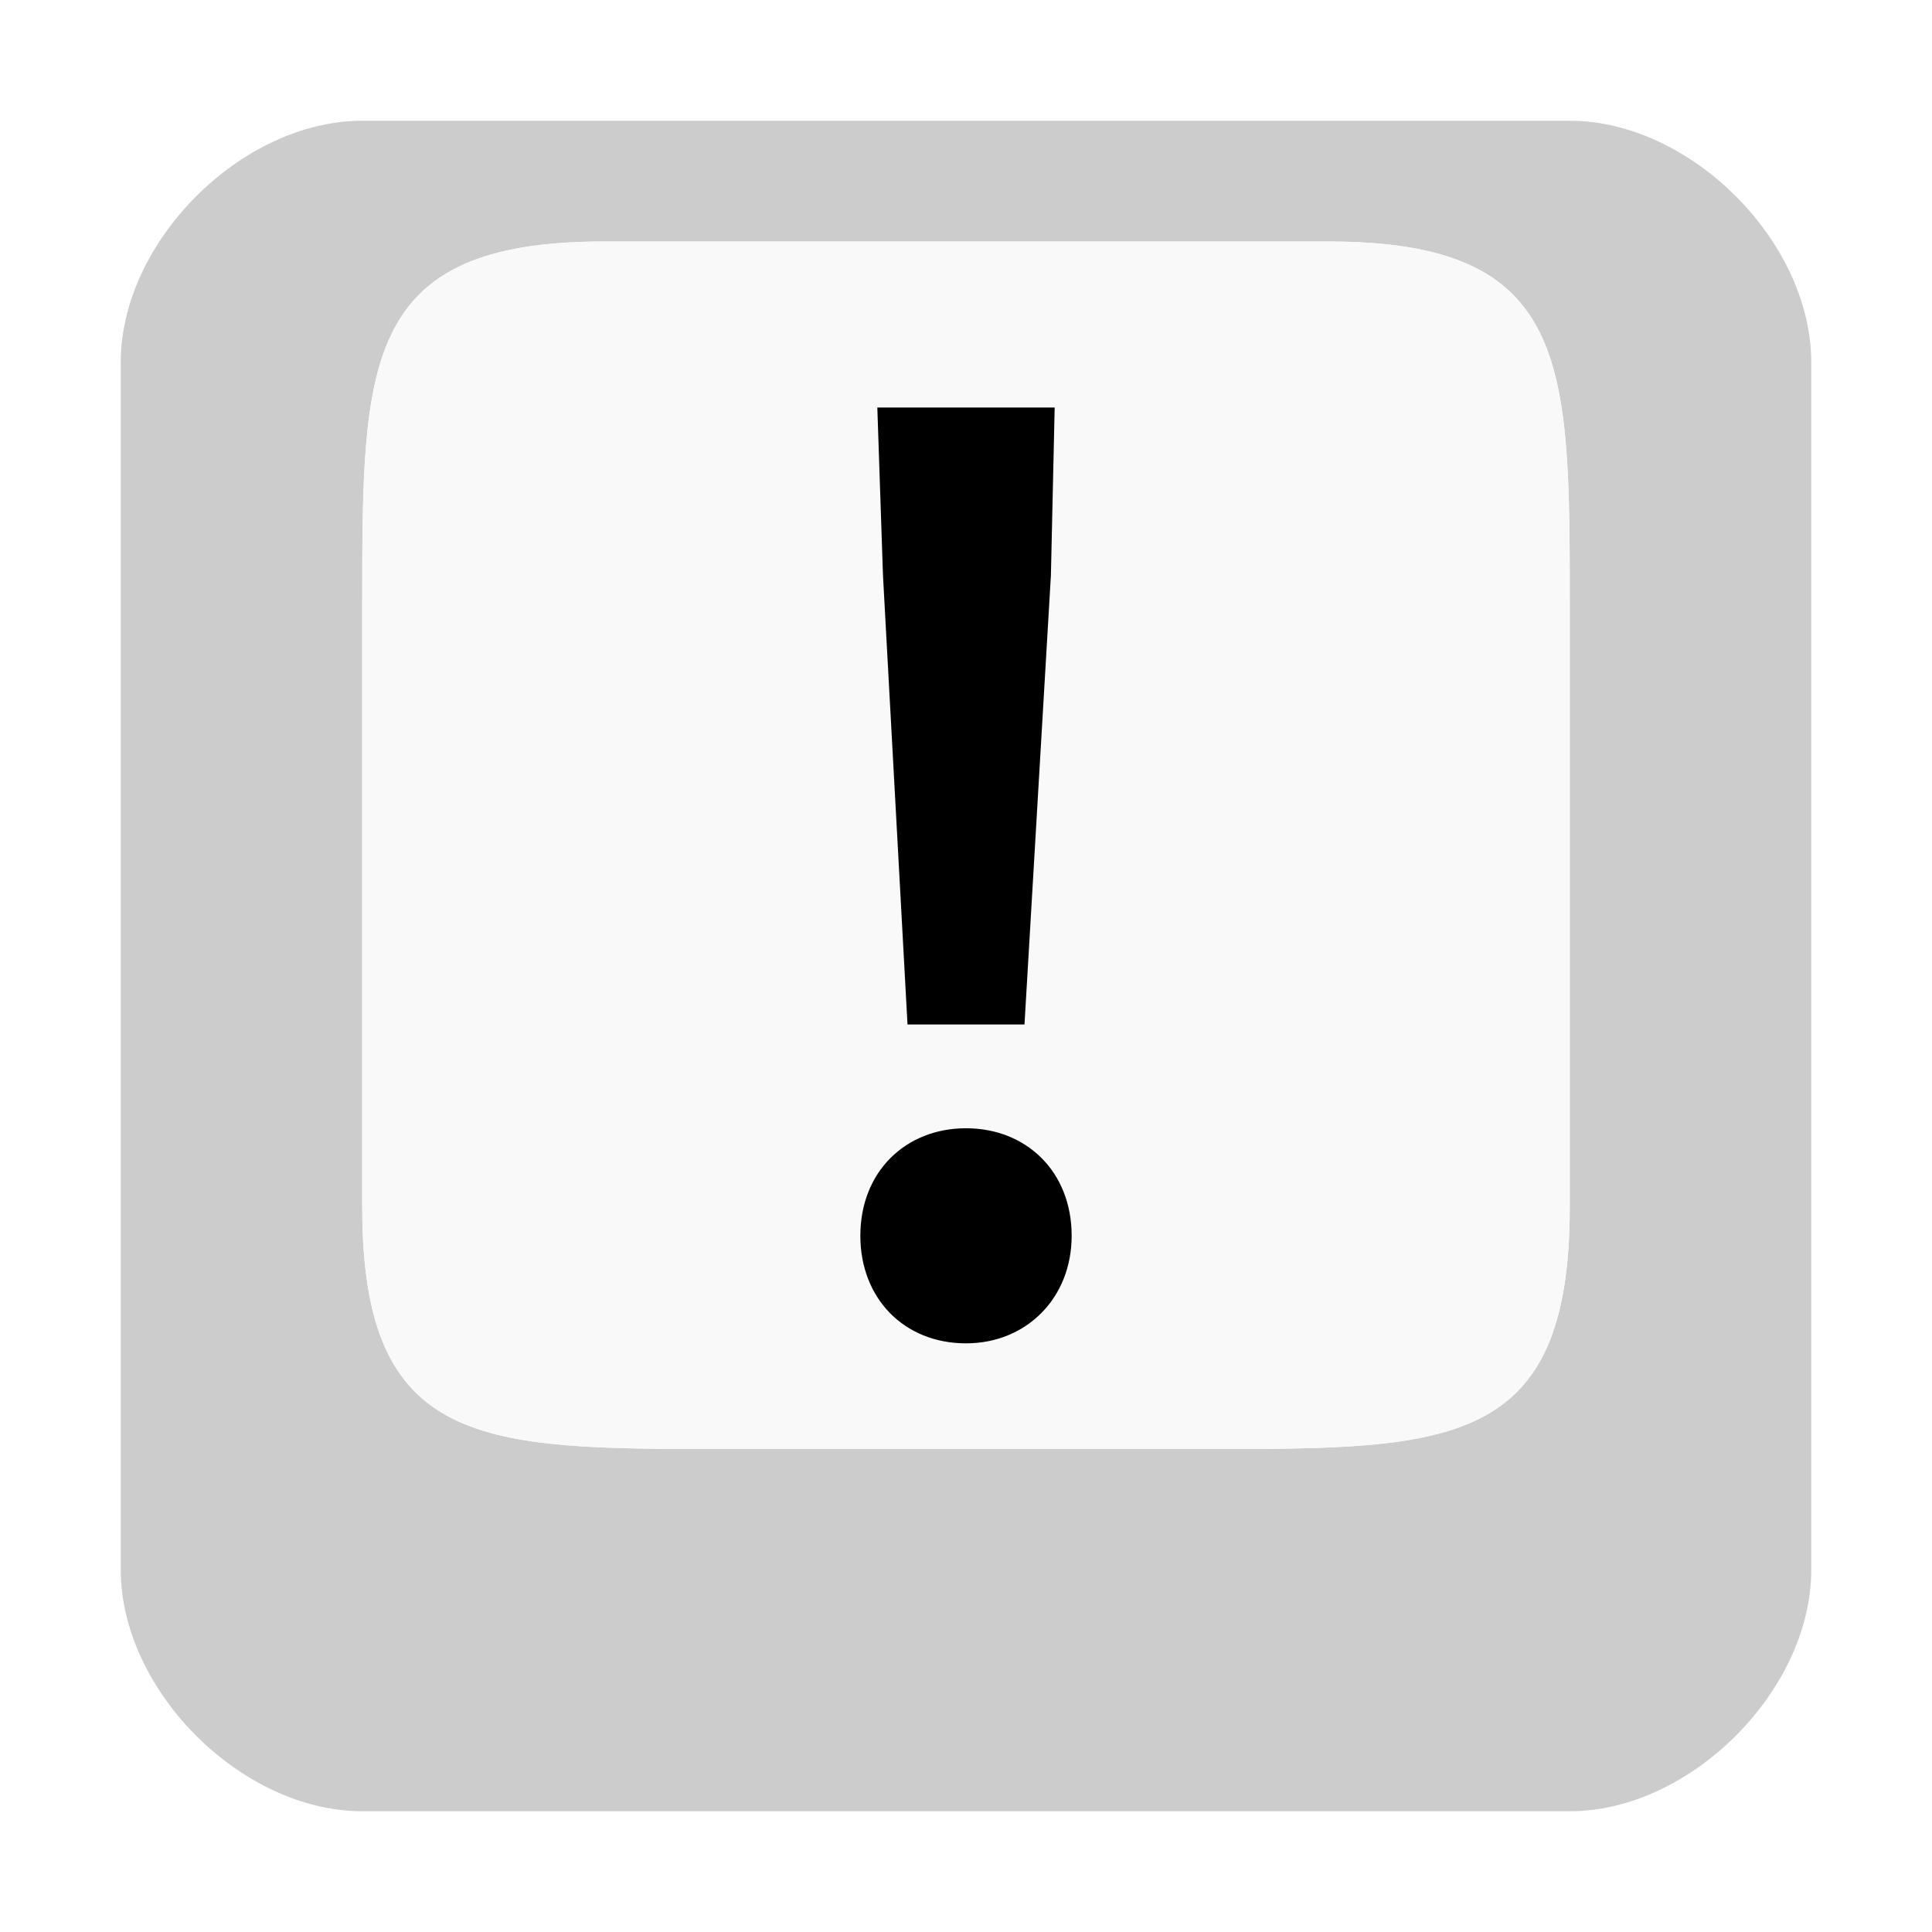
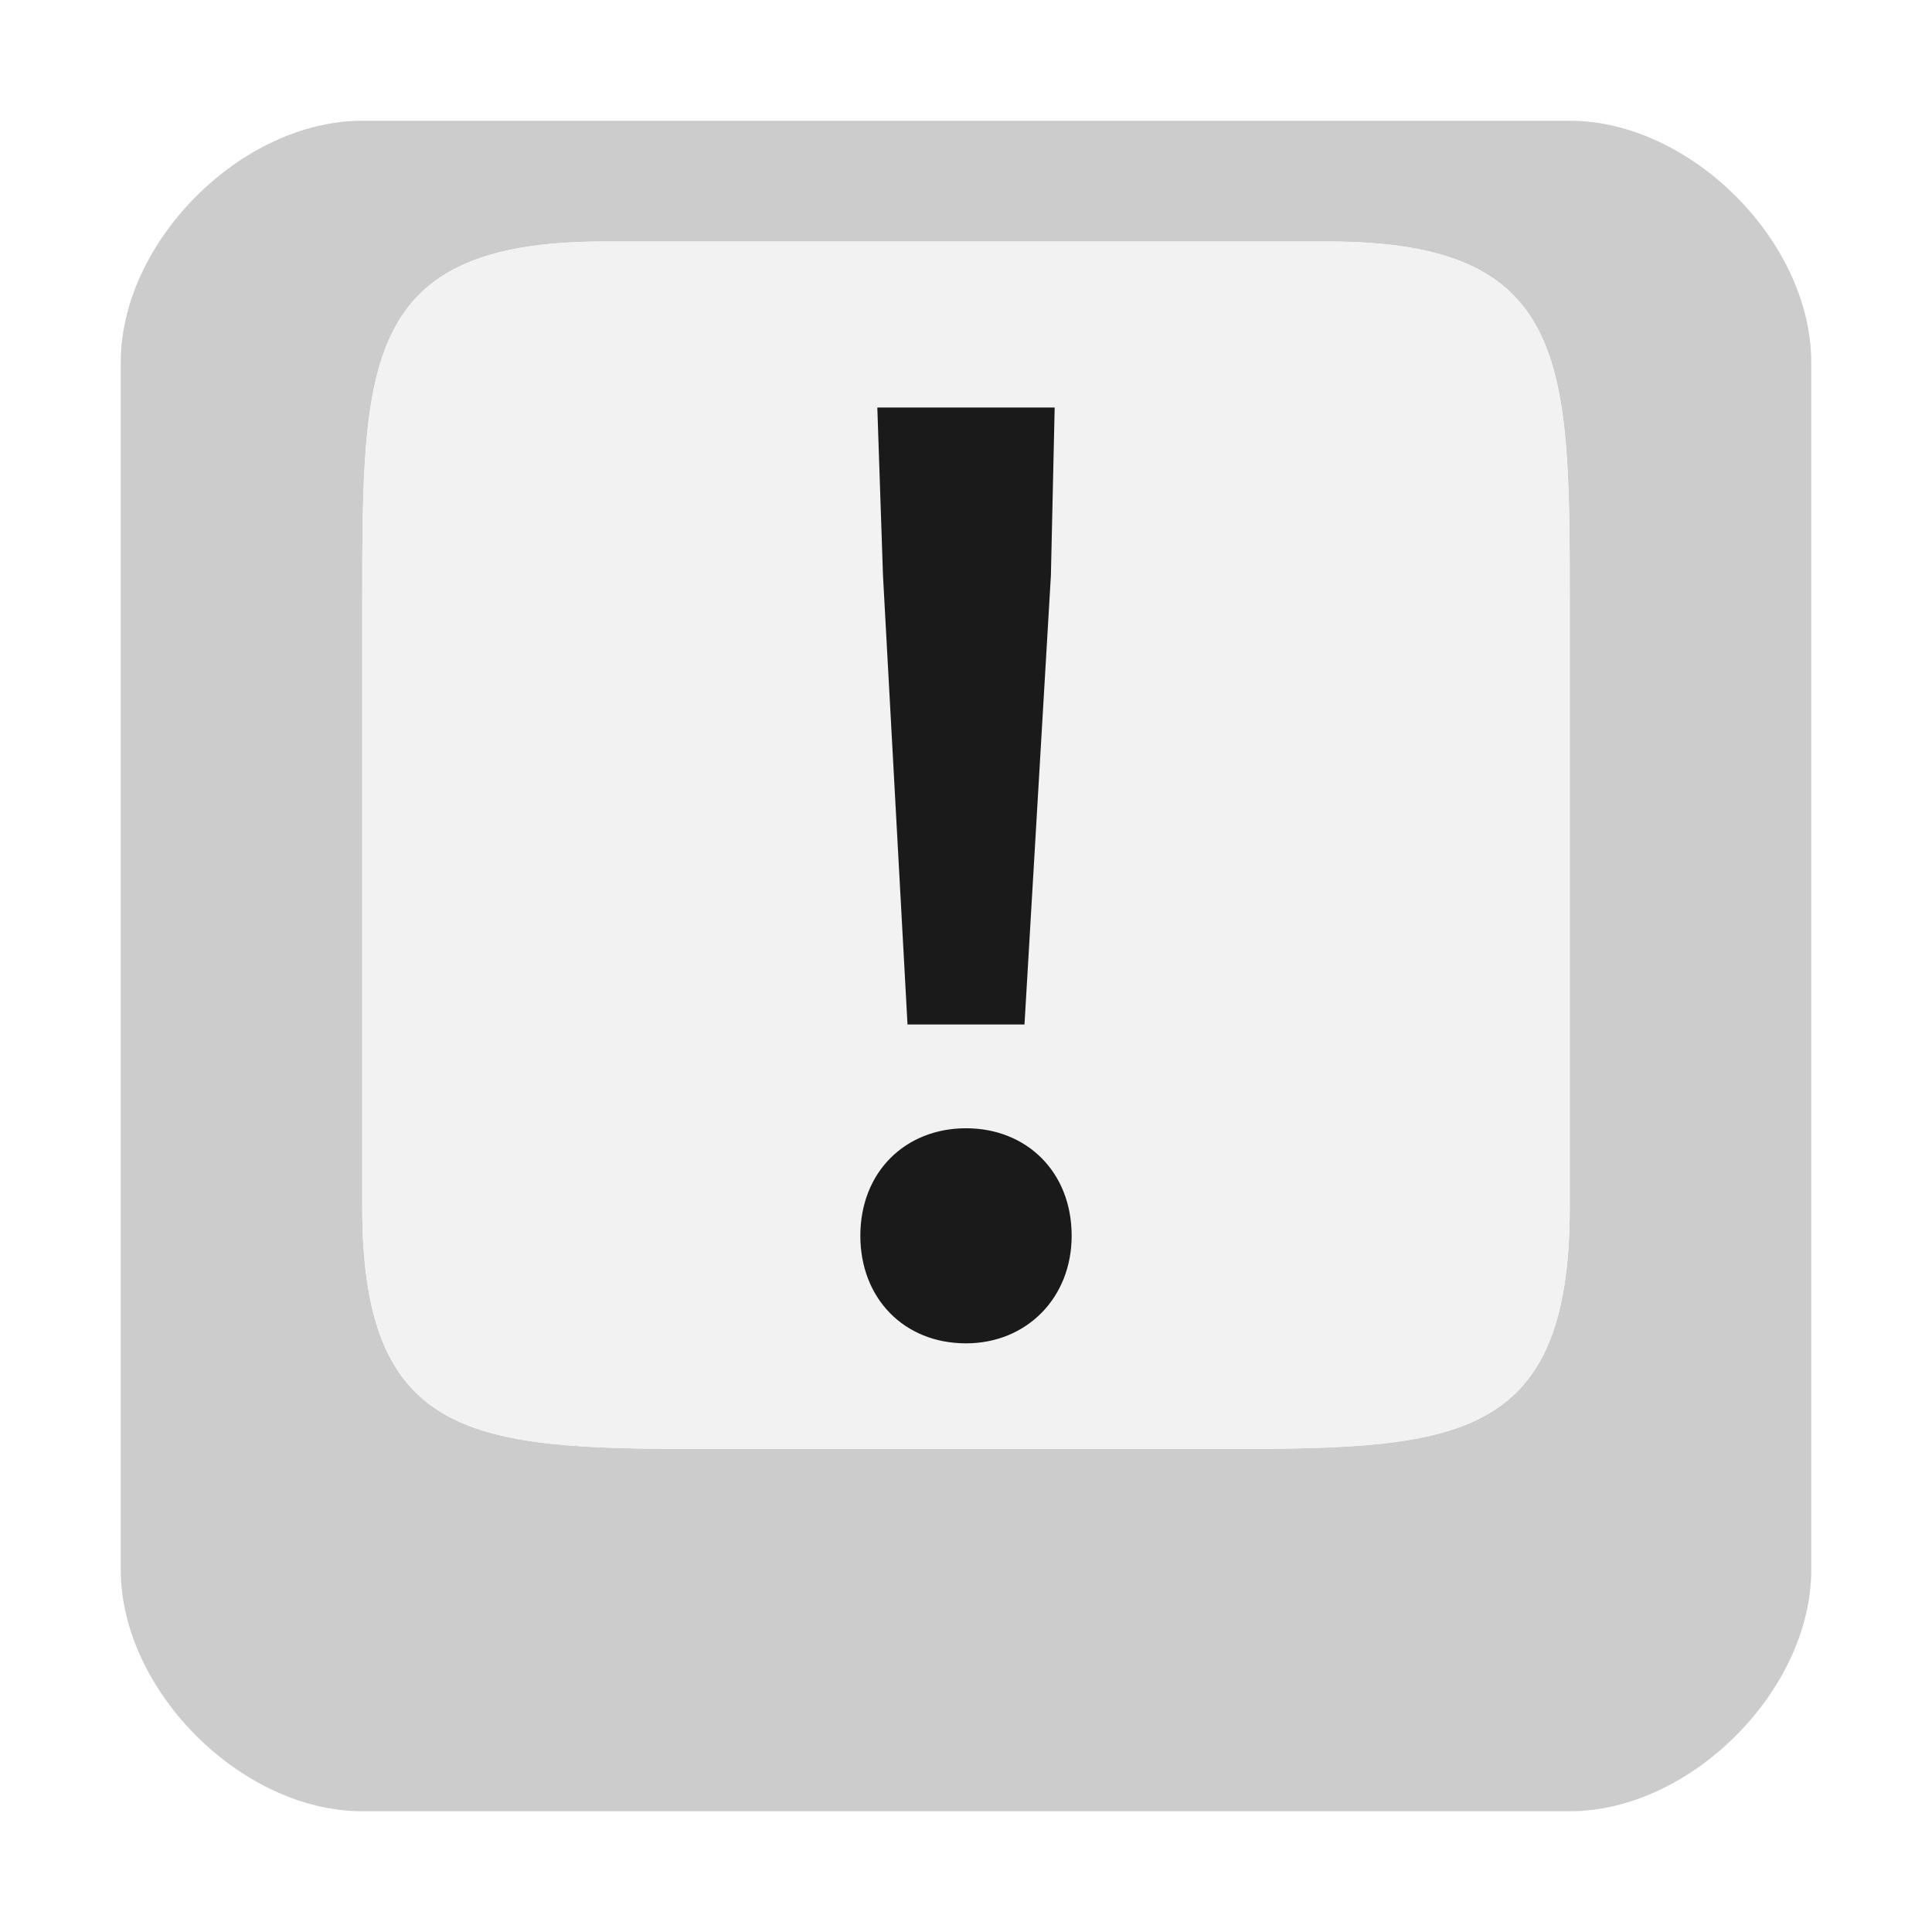
<svg xmlns="http://www.w3.org/2000/svg" width="16px" height="16px" id="svg2985" version="1.1">
  <defs id="defs2987" />
  <g id="layer1">
-     <path style="font-size:medium;font-style:normal;font-variant:normal;font-weight:normal;font-stretch:normal;text-indent:0;text-align:start;text-decoration:none;line-height:normal;letter-spacing:normal;word-spacing:normal;text-transform:none;direction:ltr;block-progression:tb;writing-mode:lr-tb;text-anchor:start;baseline-shift:baseline;color:#000000;fill:#cccccc;fill-opacity:1;stroke:none;stroke-width:1px;marker:none;visibility:visible;display:inline;overflow:visible;enable-background:accumulate;font-family:Sans;-inkscape-font-specification:Sans" d="m 1,3 0,10 c 0,1 1,2 2,2 l 10,0 c 1,0 2,-1 2,-2 L 15,3 C 15,2 14,1 13,1 L 3,1 C 2,1 1,2 1,3 z M 3,5 C 3,3 3,2 5,2 l 6,0 c 2,0 2,1 2,3 l 0,5 c 0,2 -1,2 -3,2 L 6,12 C 4,12 3,12 3,10 z" id="path3795" />
-     <path style="font-size:medium;font-style:normal;font-variant:normal;font-weight:normal;font-stretch:normal;text-indent:0;text-align:start;text-decoration:none;line-height:normal;letter-spacing:normal;word-spacing:normal;text-transform:none;direction:ltr;block-progression:tb;writing-mode:lr-tb;text-anchor:start;baseline-shift:baseline;color:#000000;fill:#f9f9f9;fill-opacity:1;stroke:none;stroke-width:1px;marker:none;visibility:visible;display:inline;overflow:visible;enable-background:accumulate;font-family:Sans;-inkscape-font-specification:Sans" d="M 3,5 C 3,3 3,2 5,2 l 6,0 c 2,0 2,1 2,3 l 0,5 c 0,2 -1,2 -3,2 L 6,12 C 4,12 3,12 3,10 z" id="path3795-8" />
-     <text xml:space="preserve" style="font-size:10px;font-style:normal;font-variant:normal;font-weight:bold;font-stretch:normal;line-height:125%;letter-spacing:0px;word-spacing:0px;fill:#000000;fill-opacity:1;stroke:none;font-family:Noto Sans Mono CJK KR;-inkscape-font-specification:Sans Bold" x="5.5" y="11" id="text2997">
+     <path style="font-size:medium;font-style:normal;font-variant:normal;font-weight:normal;font-stretch:normal;text-indent:0;text-align:start;text-decoration:none;line-height:normal;letter-spacing:normal;word-spacing:normal;text-transform:none;direction:ltr;block-progression:tb;writing-mode:lr-tb;text-anchor:start;baseline-shift:baseline;color:#1a1a1a;fill:#cccccc;fill-opacity:1;stroke:none;stroke-width:1px;marker:none;visibility:visible;display:inline;overflow:visible;enable-background:accumulate;font-family:Sans;-inkscape-font-specification:Sans" d="m 1,3 0,10 c 0,1 1,2 2,2 l 10,0 c 1,0 2,-1 2,-2 L 15,3 C 15,2 14,1 13,1 L 3,1 C 2,1 1,2 1,3 z M 3,5 C 3,3 3,2 5,2 l 6,0 c 2,0 2,1 2,3 l 0,5 c 0,2 -1,2 -3,2 L 6,12 C 4,12 3,12 3,10 z" id="path3795" />
+     <path style="font-size:medium;font-style:normal;font-variant:normal;font-weight:normal;font-stretch:normal;text-indent:0;text-align:start;text-decoration:none;line-height:normal;letter-spacing:normal;word-spacing:normal;text-transform:none;direction:ltr;block-progression:tb;writing-mode:lr-tb;text-anchor:start;baseline-shift:baseline;color:#1a1a1a;fill:#f2f2f2;fill-opacity:1;stroke:none;stroke-width:1px;marker:none;visibility:visible;display:inline;overflow:visible;enable-background:accumulate;font-family:Sans;-inkscape-font-specification:Sans" d="M 3,5 C 3,3 3,2 5,2 l 6,0 c 2,0 2,1 2,3 l 0,5 c 0,2 -1,2 -3,2 L 6,12 C 4,12 3,12 3,10 z" id="path3795-8" />
+     <text xml:space="preserve" style="font-size:10px;font-style:normal;font-variant:normal;font-weight:bold;font-stretch:normal;line-height:125%;letter-spacing:0px;word-spacing:0px;fill:#1a1a1a;fill-opacity:1;stroke:none;font-family:Noto Sans Mono CJK KR;-inkscape-font-specification:Sans Bold" x="5.5" y="11" id="text2997">
      <tspan id="tspan2999" x="5.5" y="11">!</tspan>
    </text>
  </g>
</svg>
